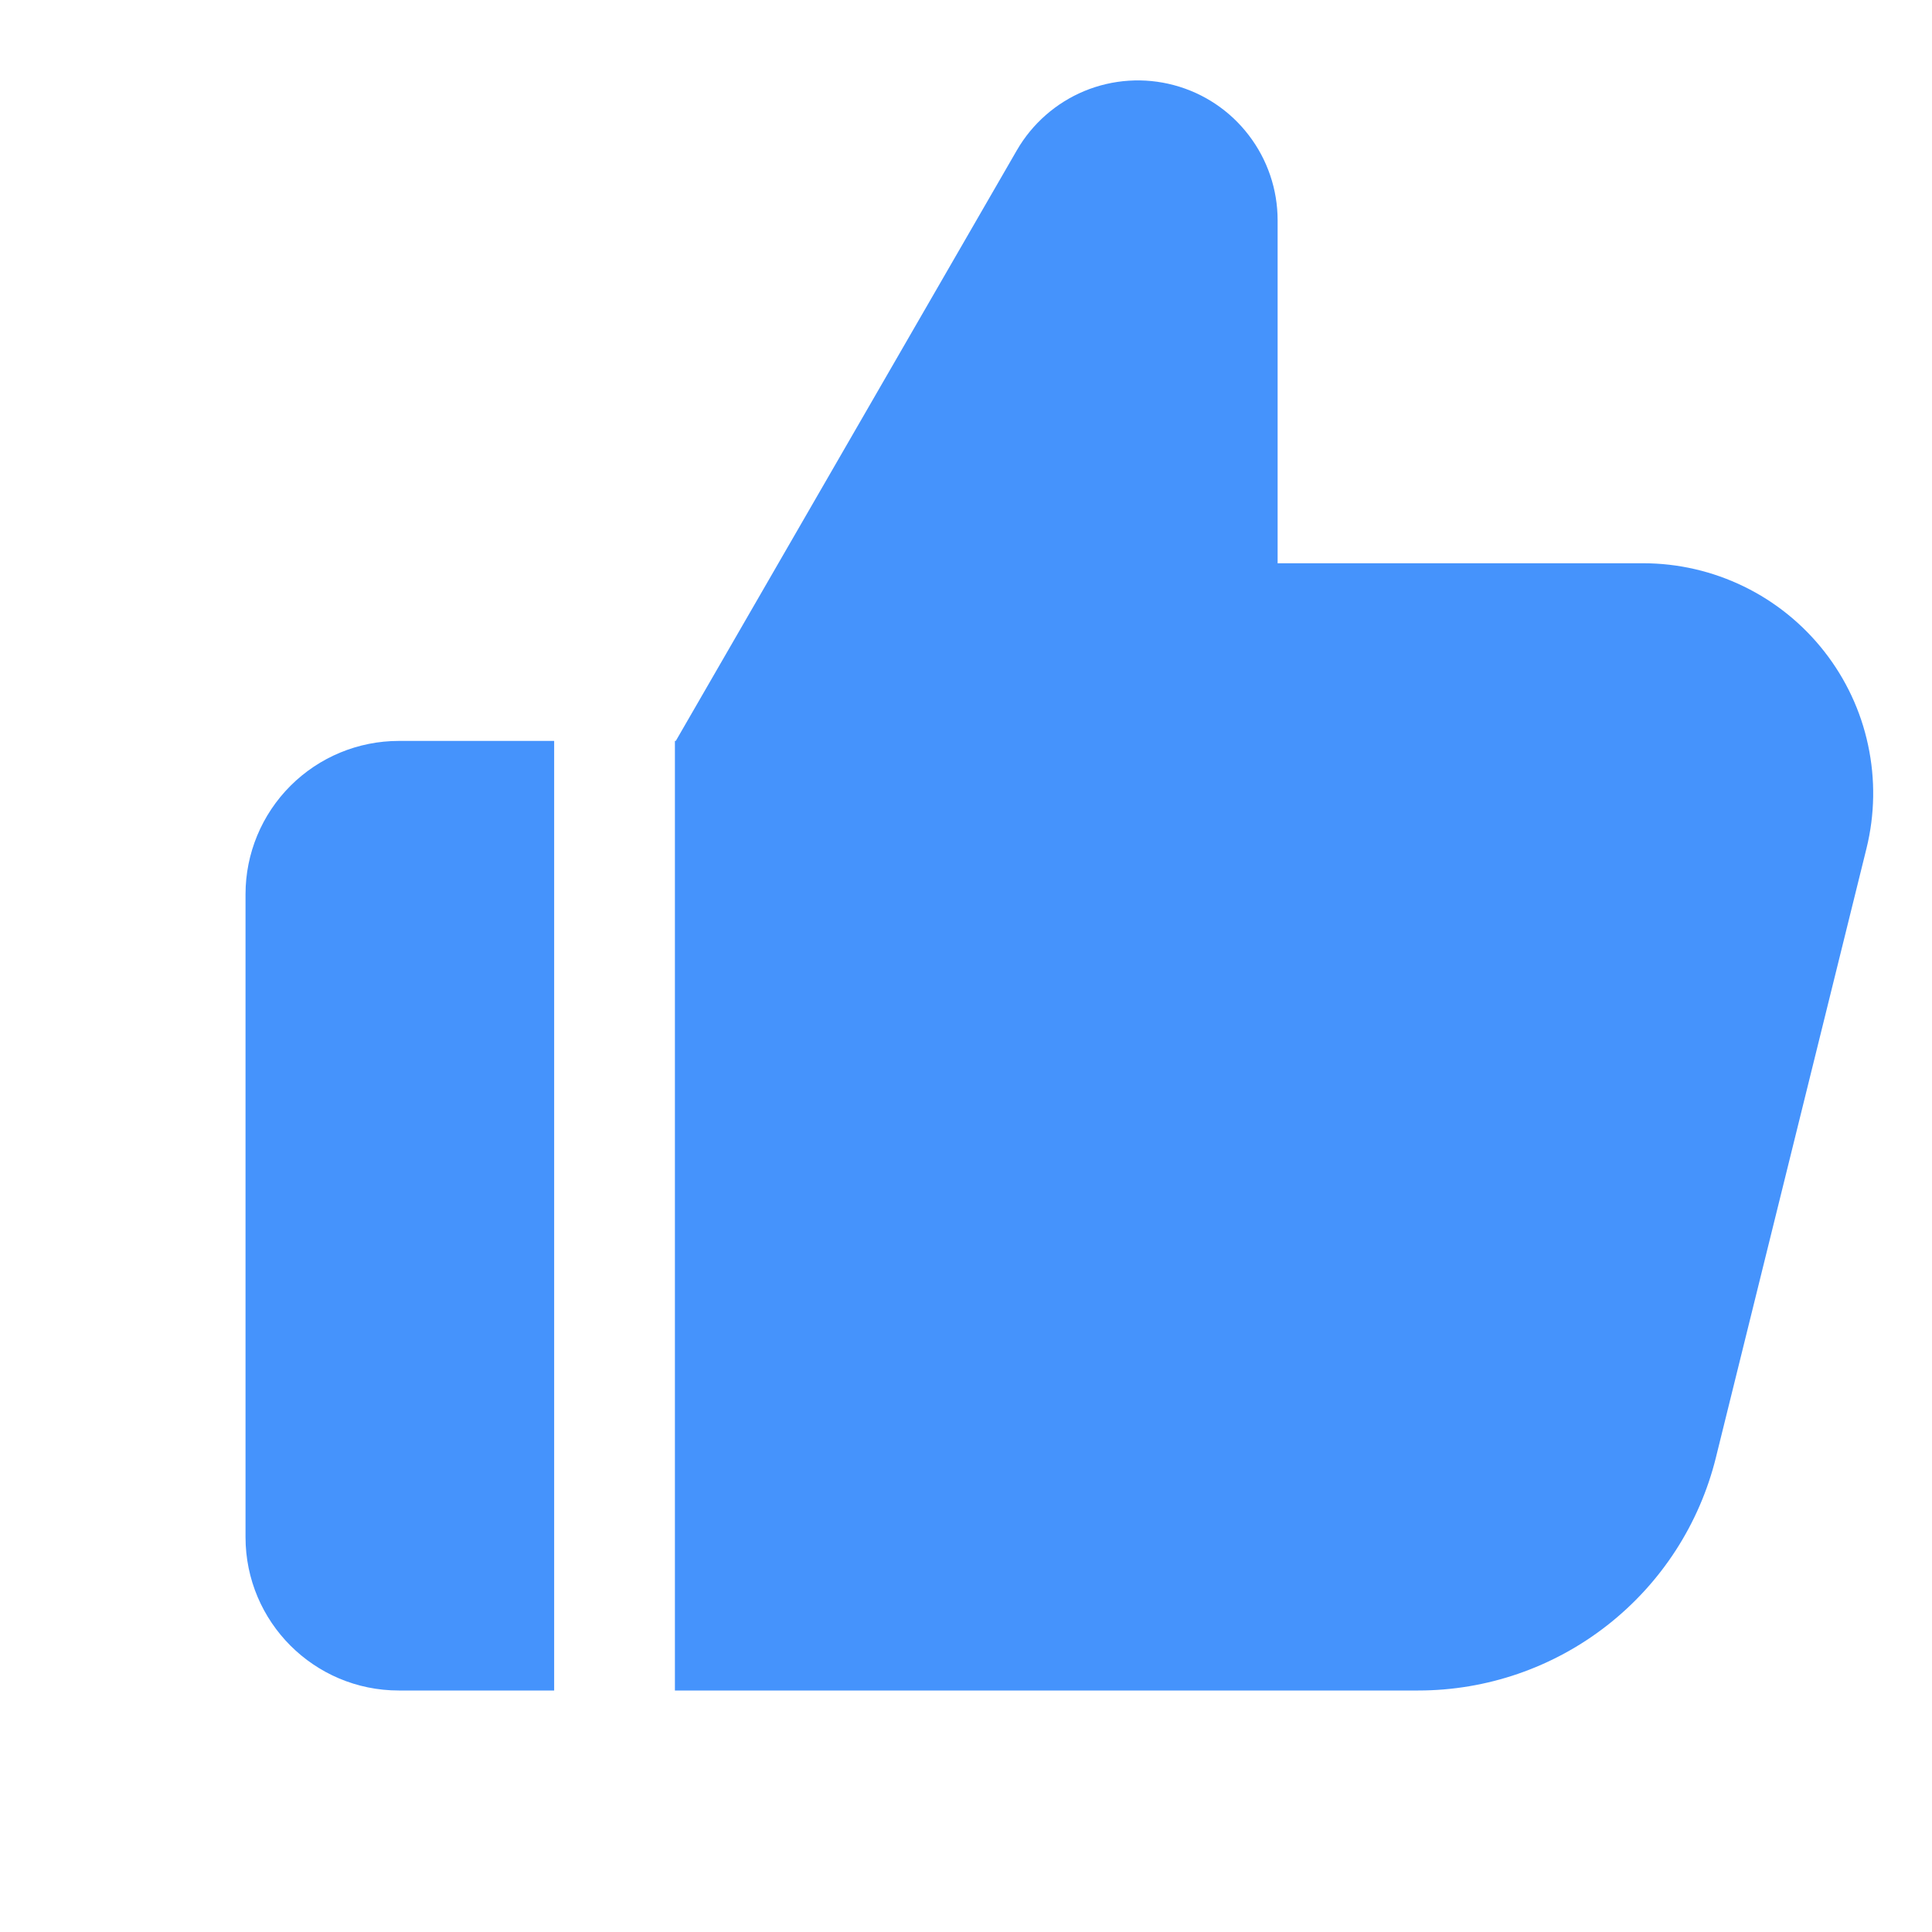
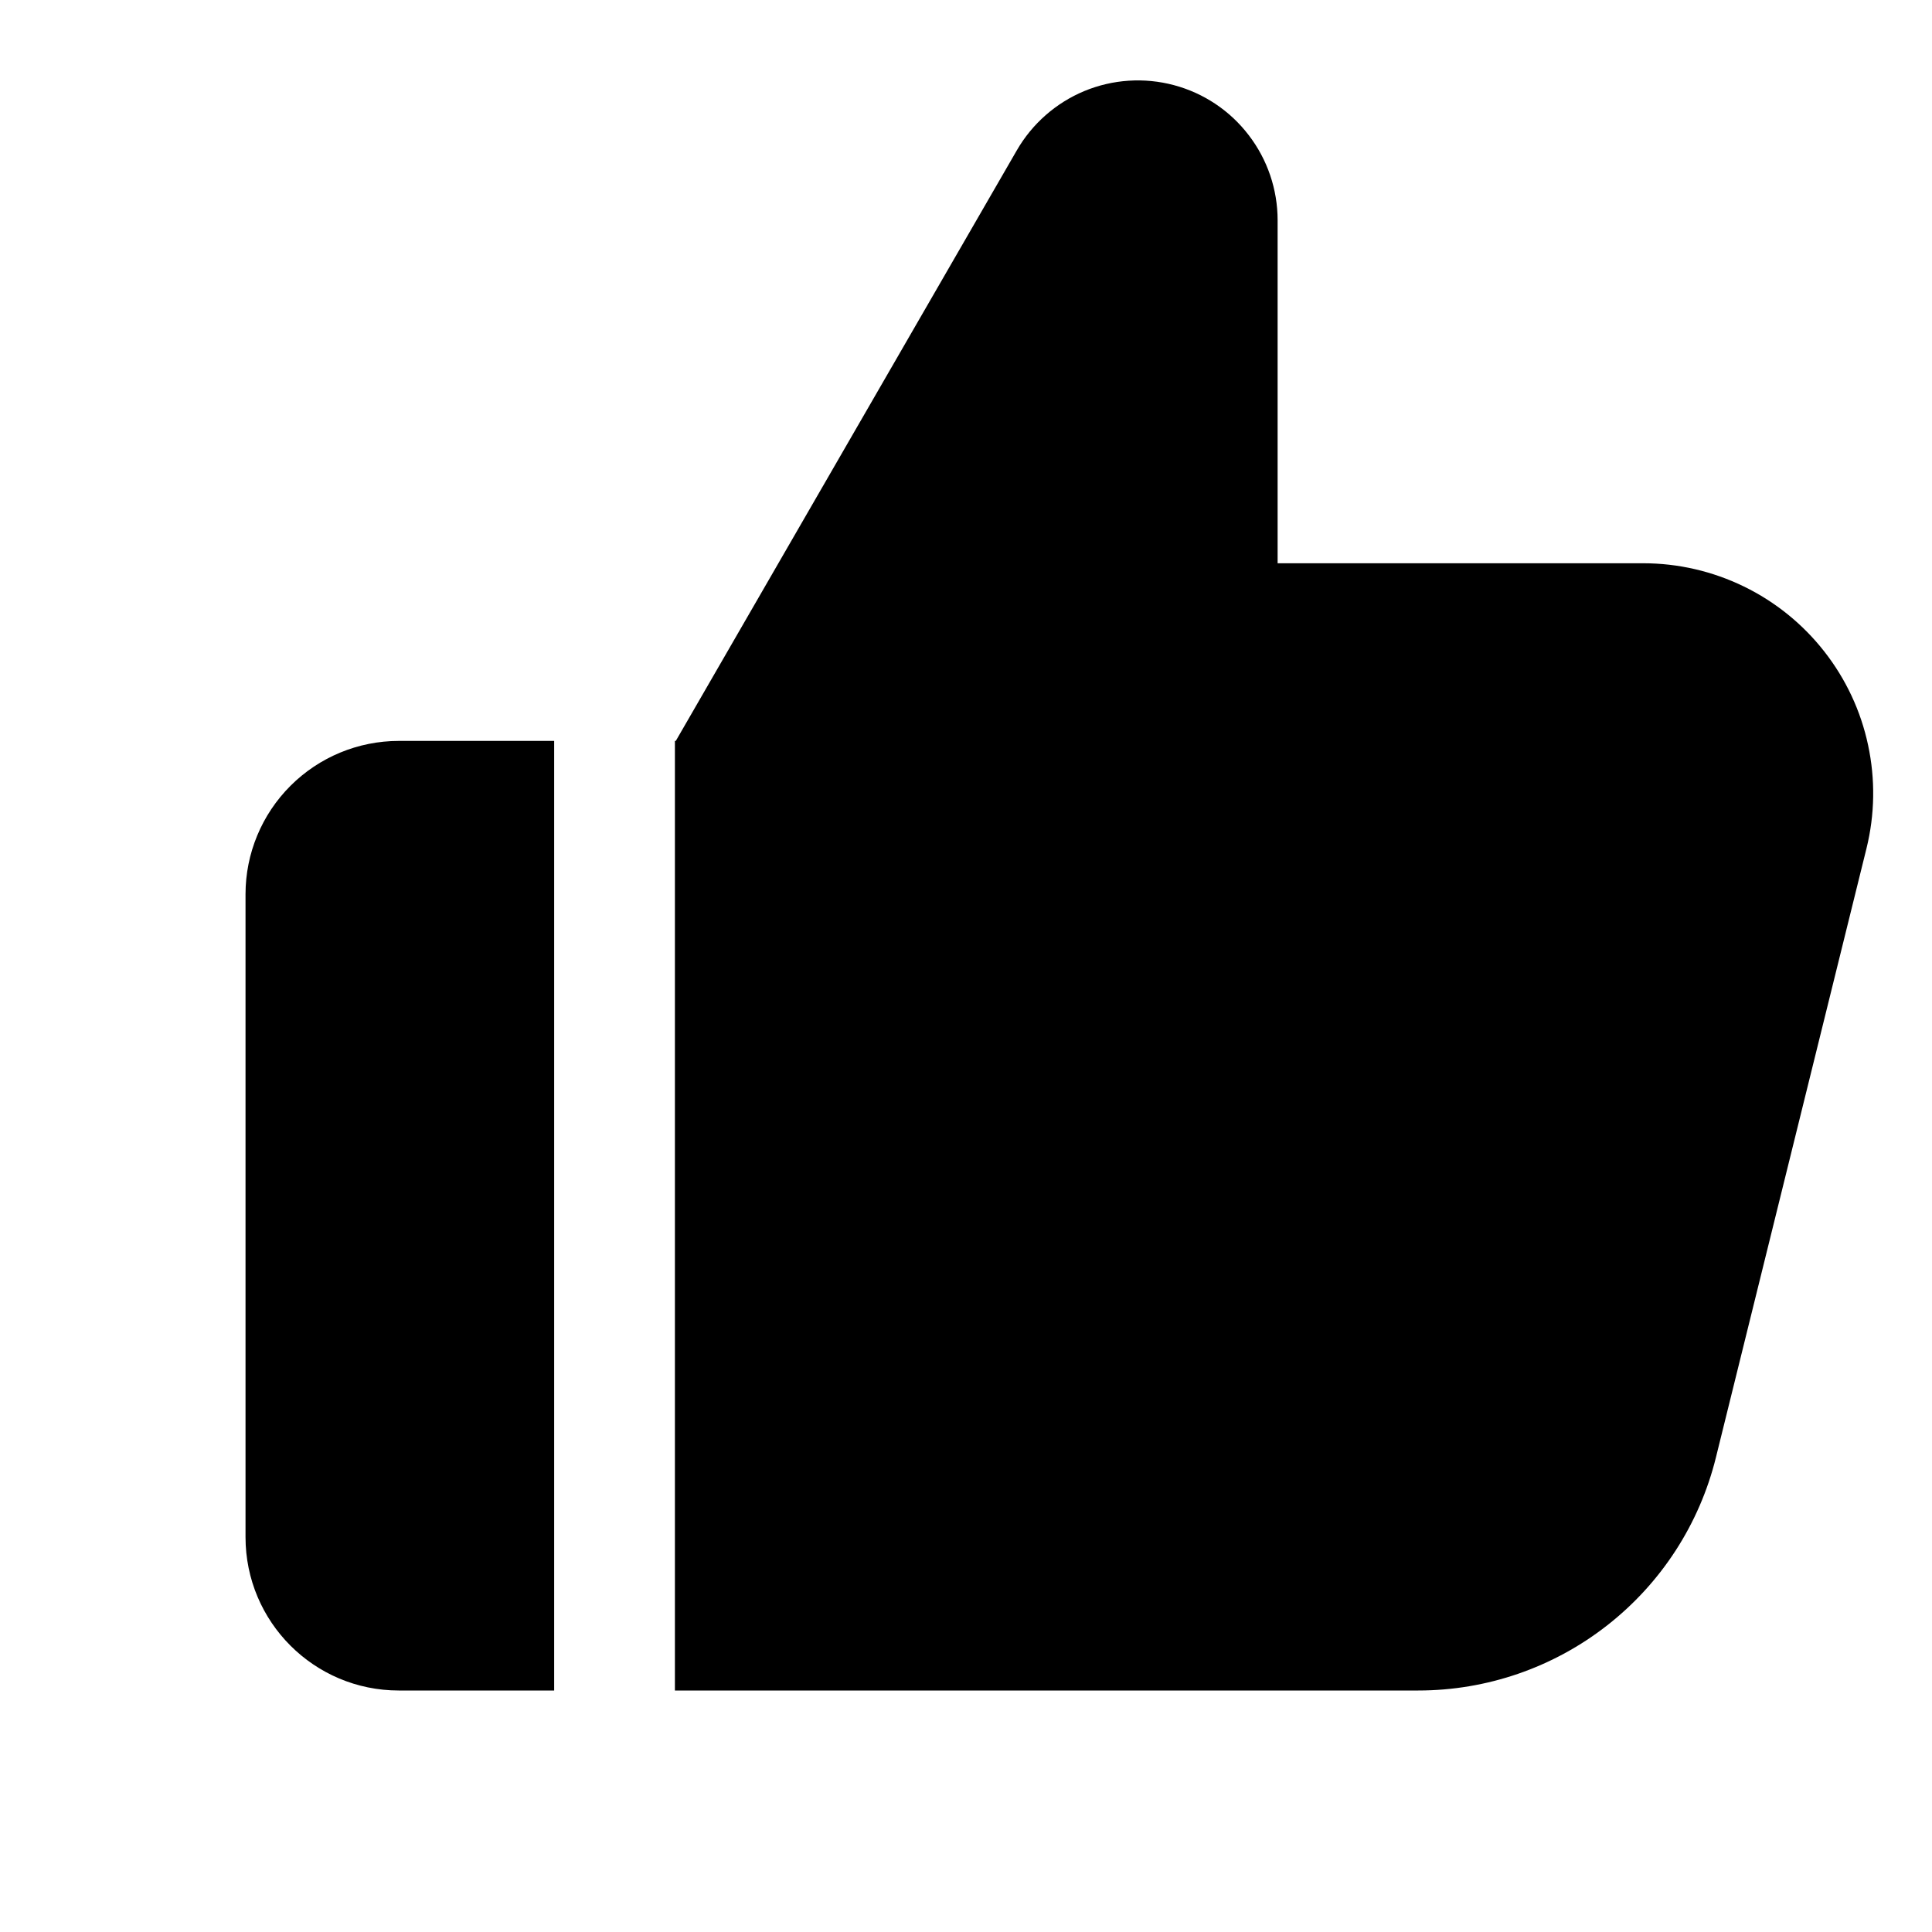
<svg xmlns="http://www.w3.org/2000/svg" preserveAspectRatio="none" overflow="visible" style="display: block;" width="24" height="24" viewBox="0 0 24 24" fill="none">
  <g id="icon-thumb-up-mono,thumb,thumbup,up,good">
-     <path id="Vector" d="M4.954 9.204C4.449 9.204 3.965 9.405 3.608 9.762C3.251 10.119 3.05 10.603 3.05 11.108V19.095C3.05 20.147 3.902 21 4.954 21H6.884V9.204H4.954ZM20.413 6.997H15.871V2.736C15.871 2.354 15.745 1.982 15.512 1.679C15.28 1.375 14.954 1.157 14.584 1.058C14.215 0.959 13.823 0.985 13.47 1.131C13.117 1.278 12.822 1.537 12.631 1.868L8.395 9.204H8.384V21H17.618C18.469 21 19.296 20.715 19.966 20.19C20.637 19.665 21.112 18.931 21.316 18.104L23.186 10.54C23.29 10.119 23.297 9.68 23.206 9.256C23.116 8.832 22.93 8.435 22.662 8.093C22.395 7.752 22.054 7.476 21.664 7.286C21.274 7.096 20.846 6.997 20.413 6.997Z" fill-rule="evenodd" clip-rule="evenodd" fill="#4593FC" />
+     <path id="Vector" d="M4.954 9.204C4.449 9.204 3.965 9.405 3.608 9.762C3.251 10.119 3.05 10.603 3.05 11.108V19.095C3.05 20.147 3.902 21 4.954 21H6.884V9.204H4.954ZM20.413 6.997H15.871V2.736C15.871 2.354 15.745 1.982 15.512 1.679C15.28 1.375 14.954 1.157 14.584 1.058C14.215 0.959 13.823 0.985 13.47 1.131C13.117 1.278 12.822 1.537 12.631 1.868L8.395 9.204H8.384V21H17.618C18.469 21 19.296 20.715 19.966 20.19C20.637 19.665 21.112 18.931 21.316 18.104L23.186 10.54C23.29 10.119 23.297 9.68 23.206 9.256C23.116 8.832 22.93 8.435 22.662 8.093C22.395 7.752 22.054 7.476 21.664 7.286C21.274 7.096 20.846 6.997 20.413 6.997Z" fill-rule="evenodd" clip-rule="evenodd" fill="currentColor" />
  </g>
</svg>
